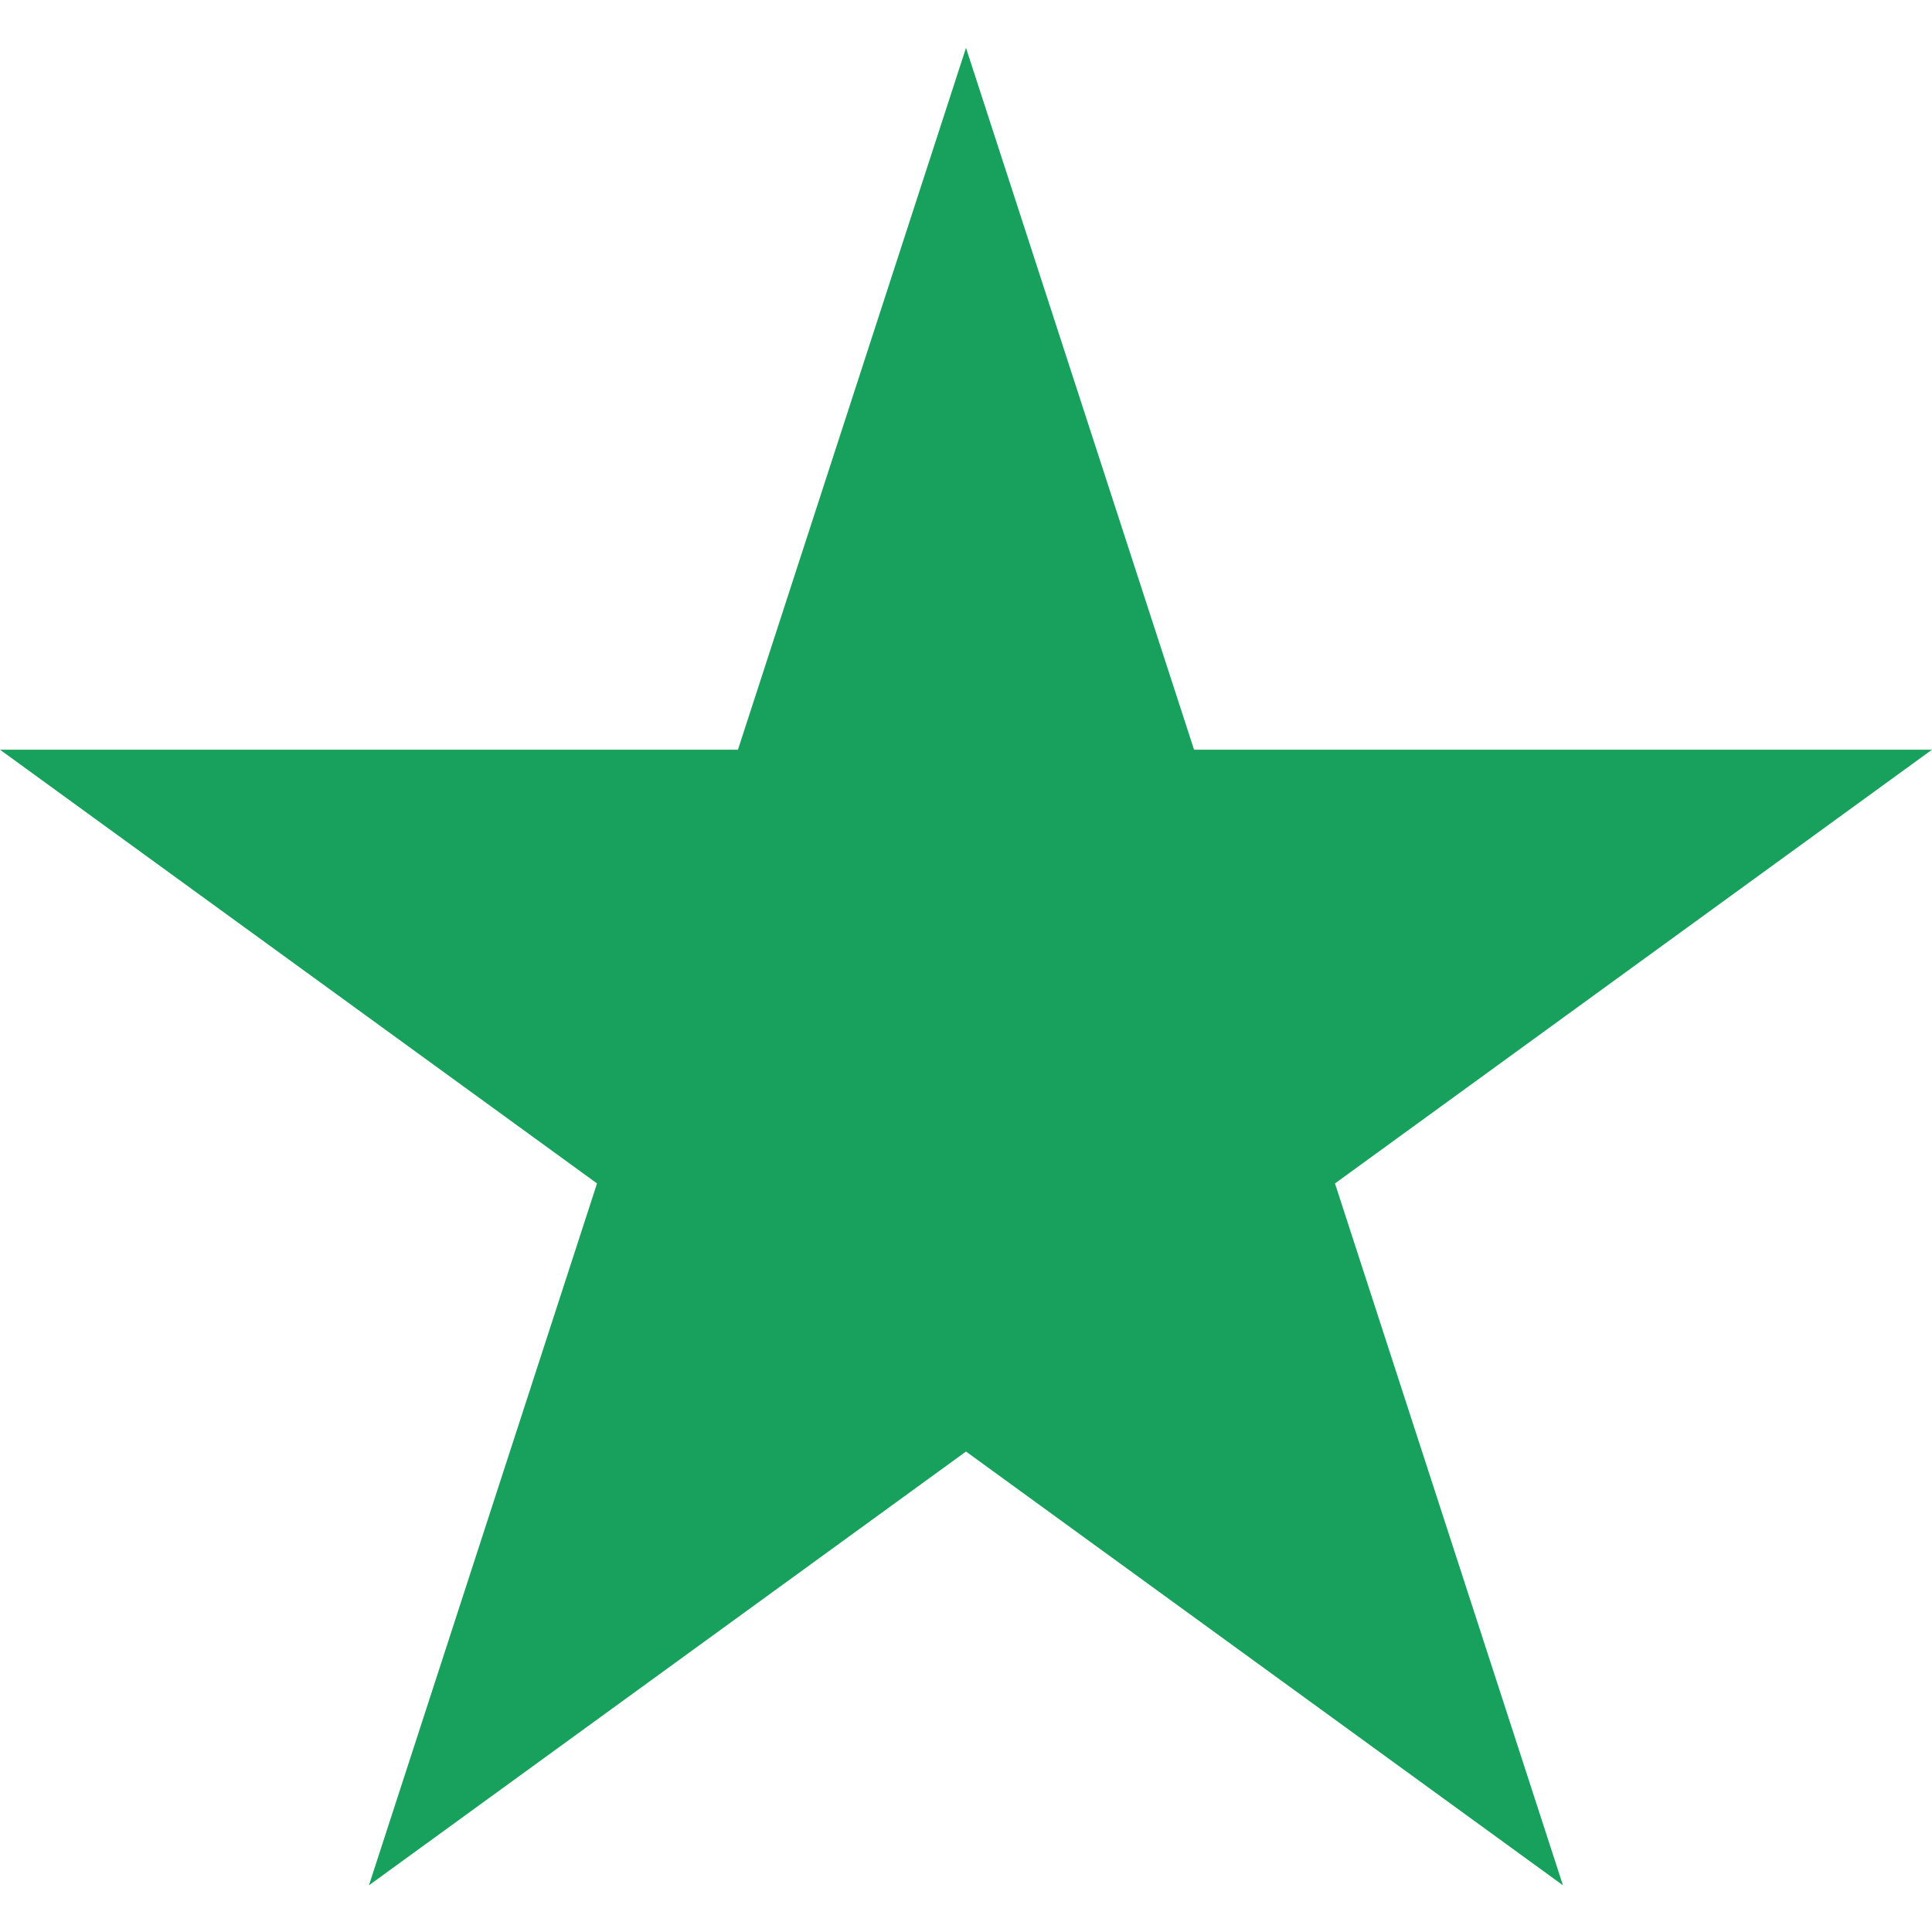
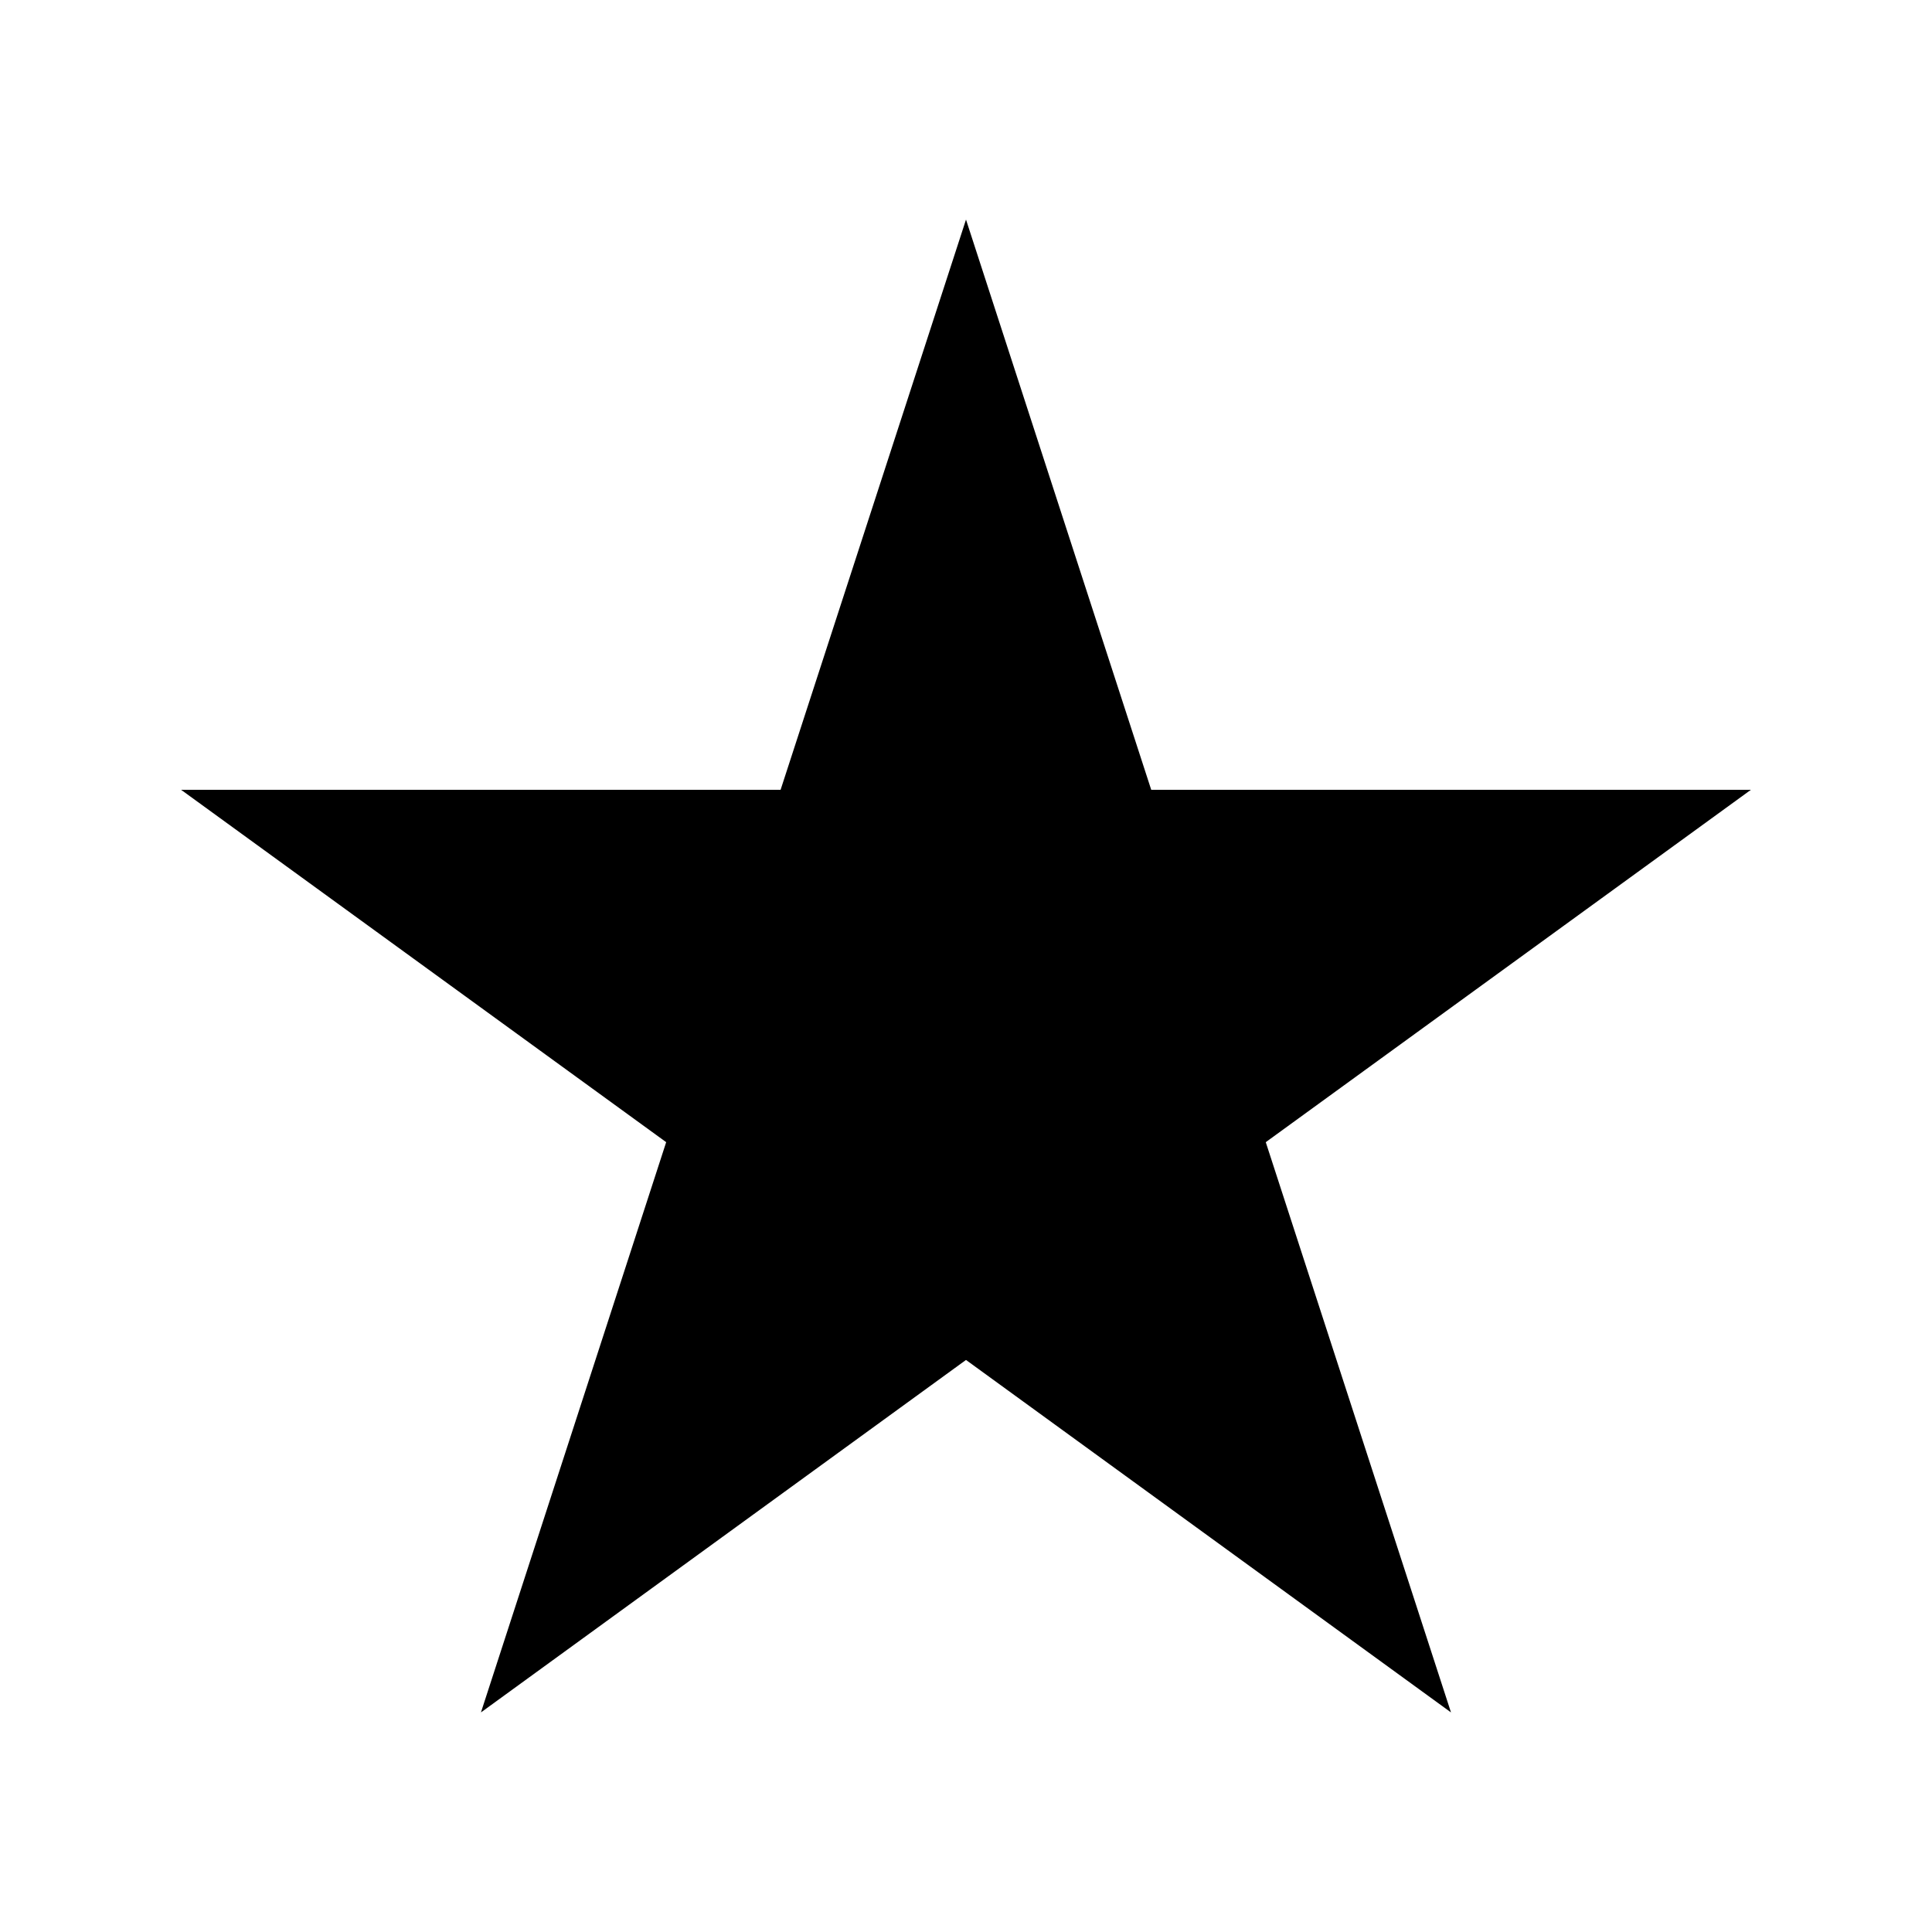
- <svg xmlns="http://www.w3.org/2000/svg" version="1.1" id="fixture-fill" x="0px" y="0px" width="64px" height="64px" viewBox="0 0 64 64" enable-background="new 0 0 64 64" xml:space="preserve">
-   <polygon fill="#17A15D" points="32,1.585 39.555,24.835 63.999,24.835 44.223,39.203 51.775,62.453 32,48.084 12.222,62.453   19.777,39.203 0,24.835 24.445,24.835 " />
+ <svg xmlns="http://www.w3.org/2000/svg" version="1.1" id="fixture-fill" x="0px" y="0px" width="32px" height="32px" viewBox="0 0 32 32" enable-background="new 0 0 32 32" xml:space="preserve">
+   <polygon points="16,3.637 19.068,13.082 29,13.082 20.965,18.918 24.033,28.363 16,22.525 7.966,28.363 11.034,18.918 3,13.082   12.929,13.082 " />
</svg>
